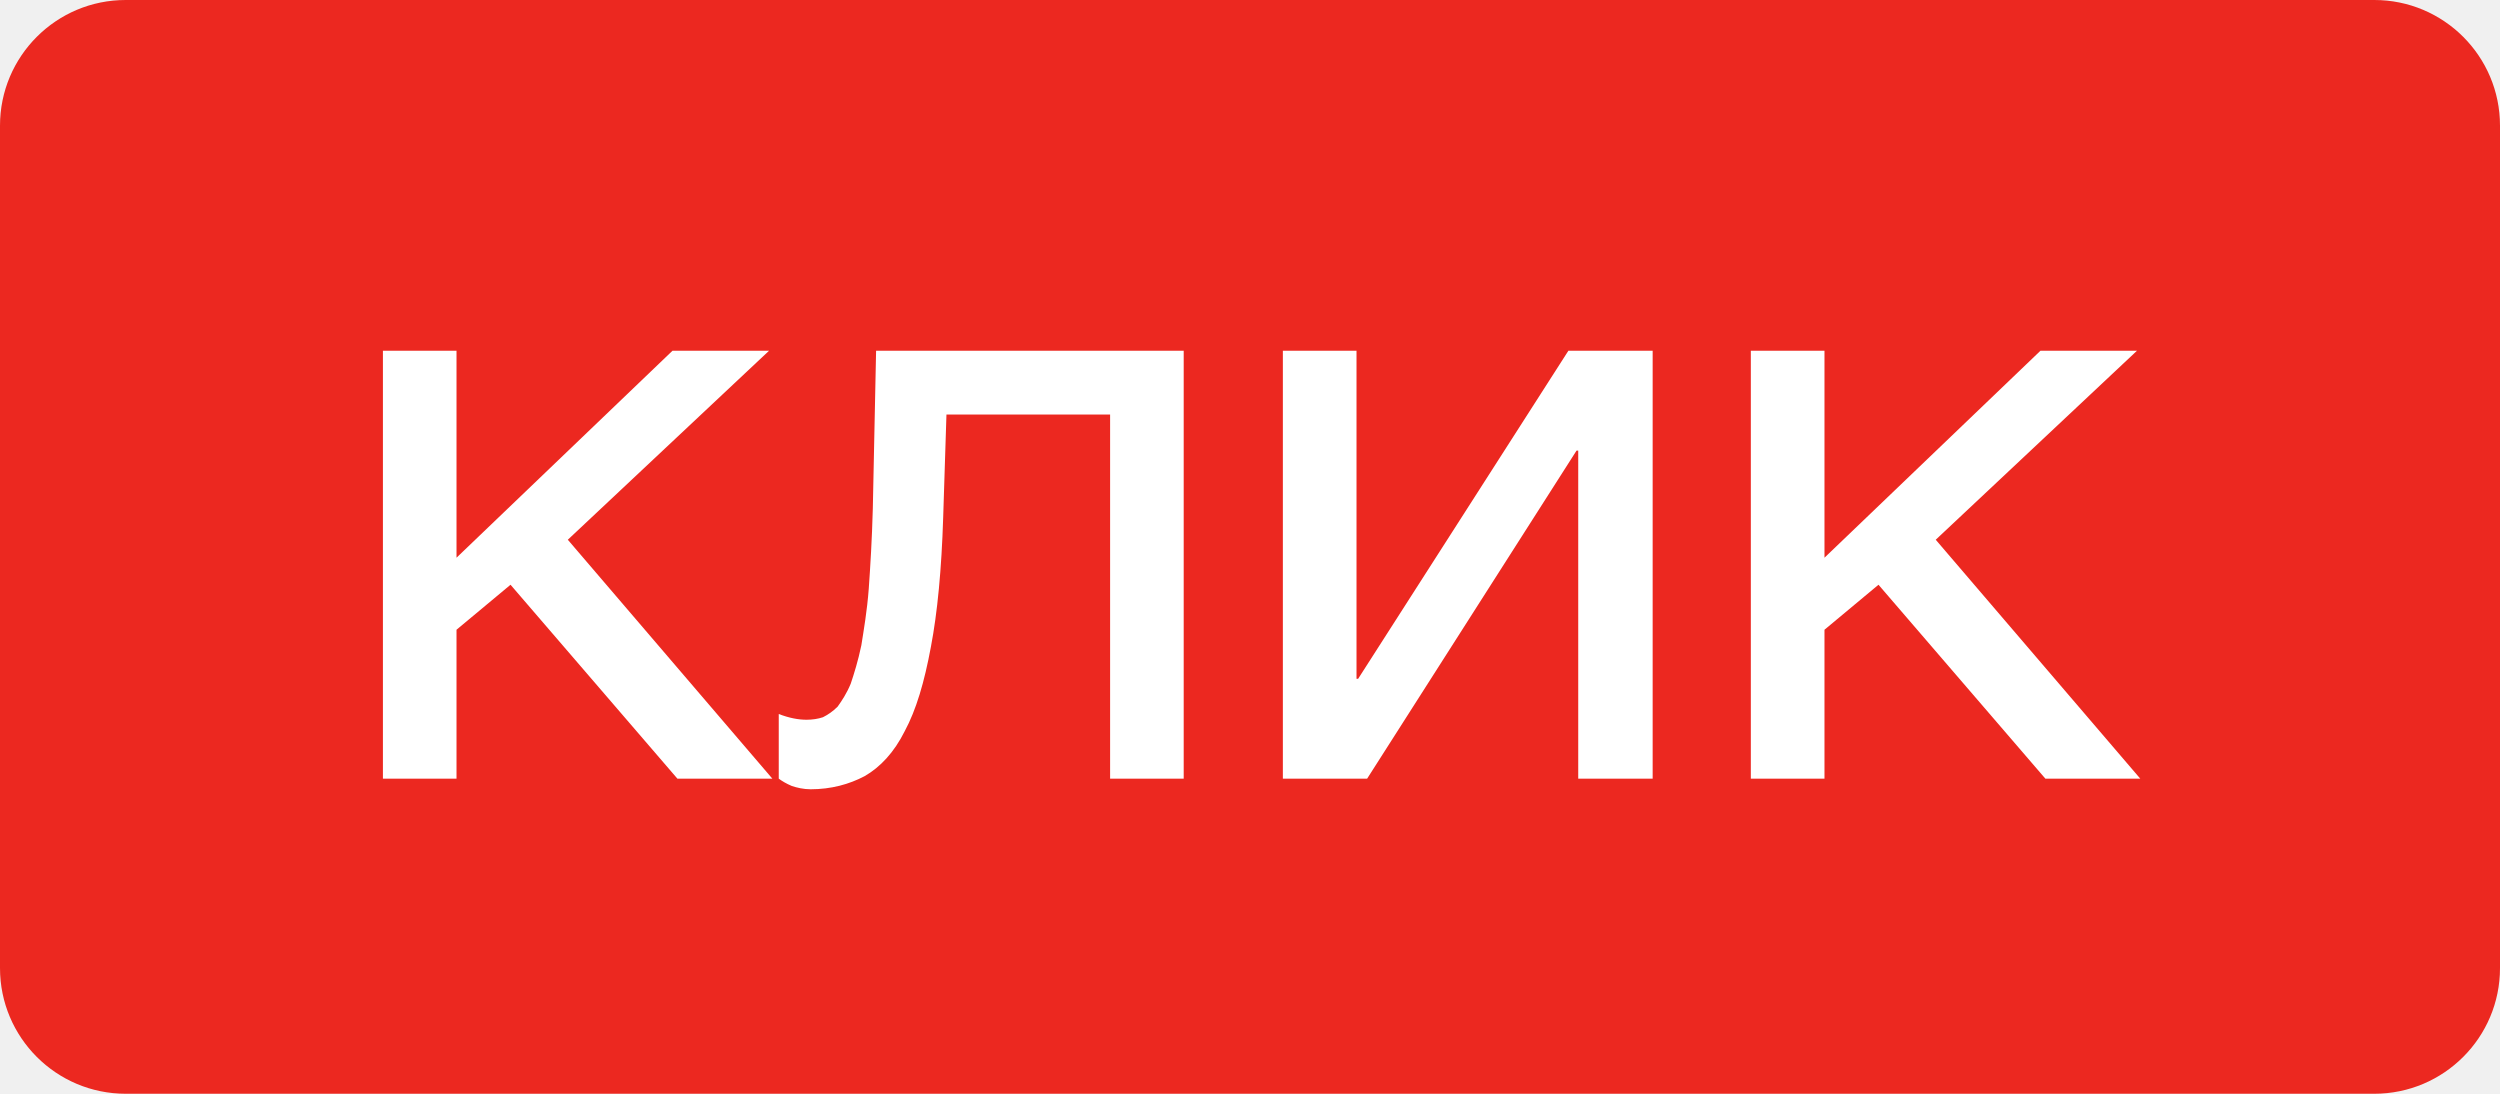
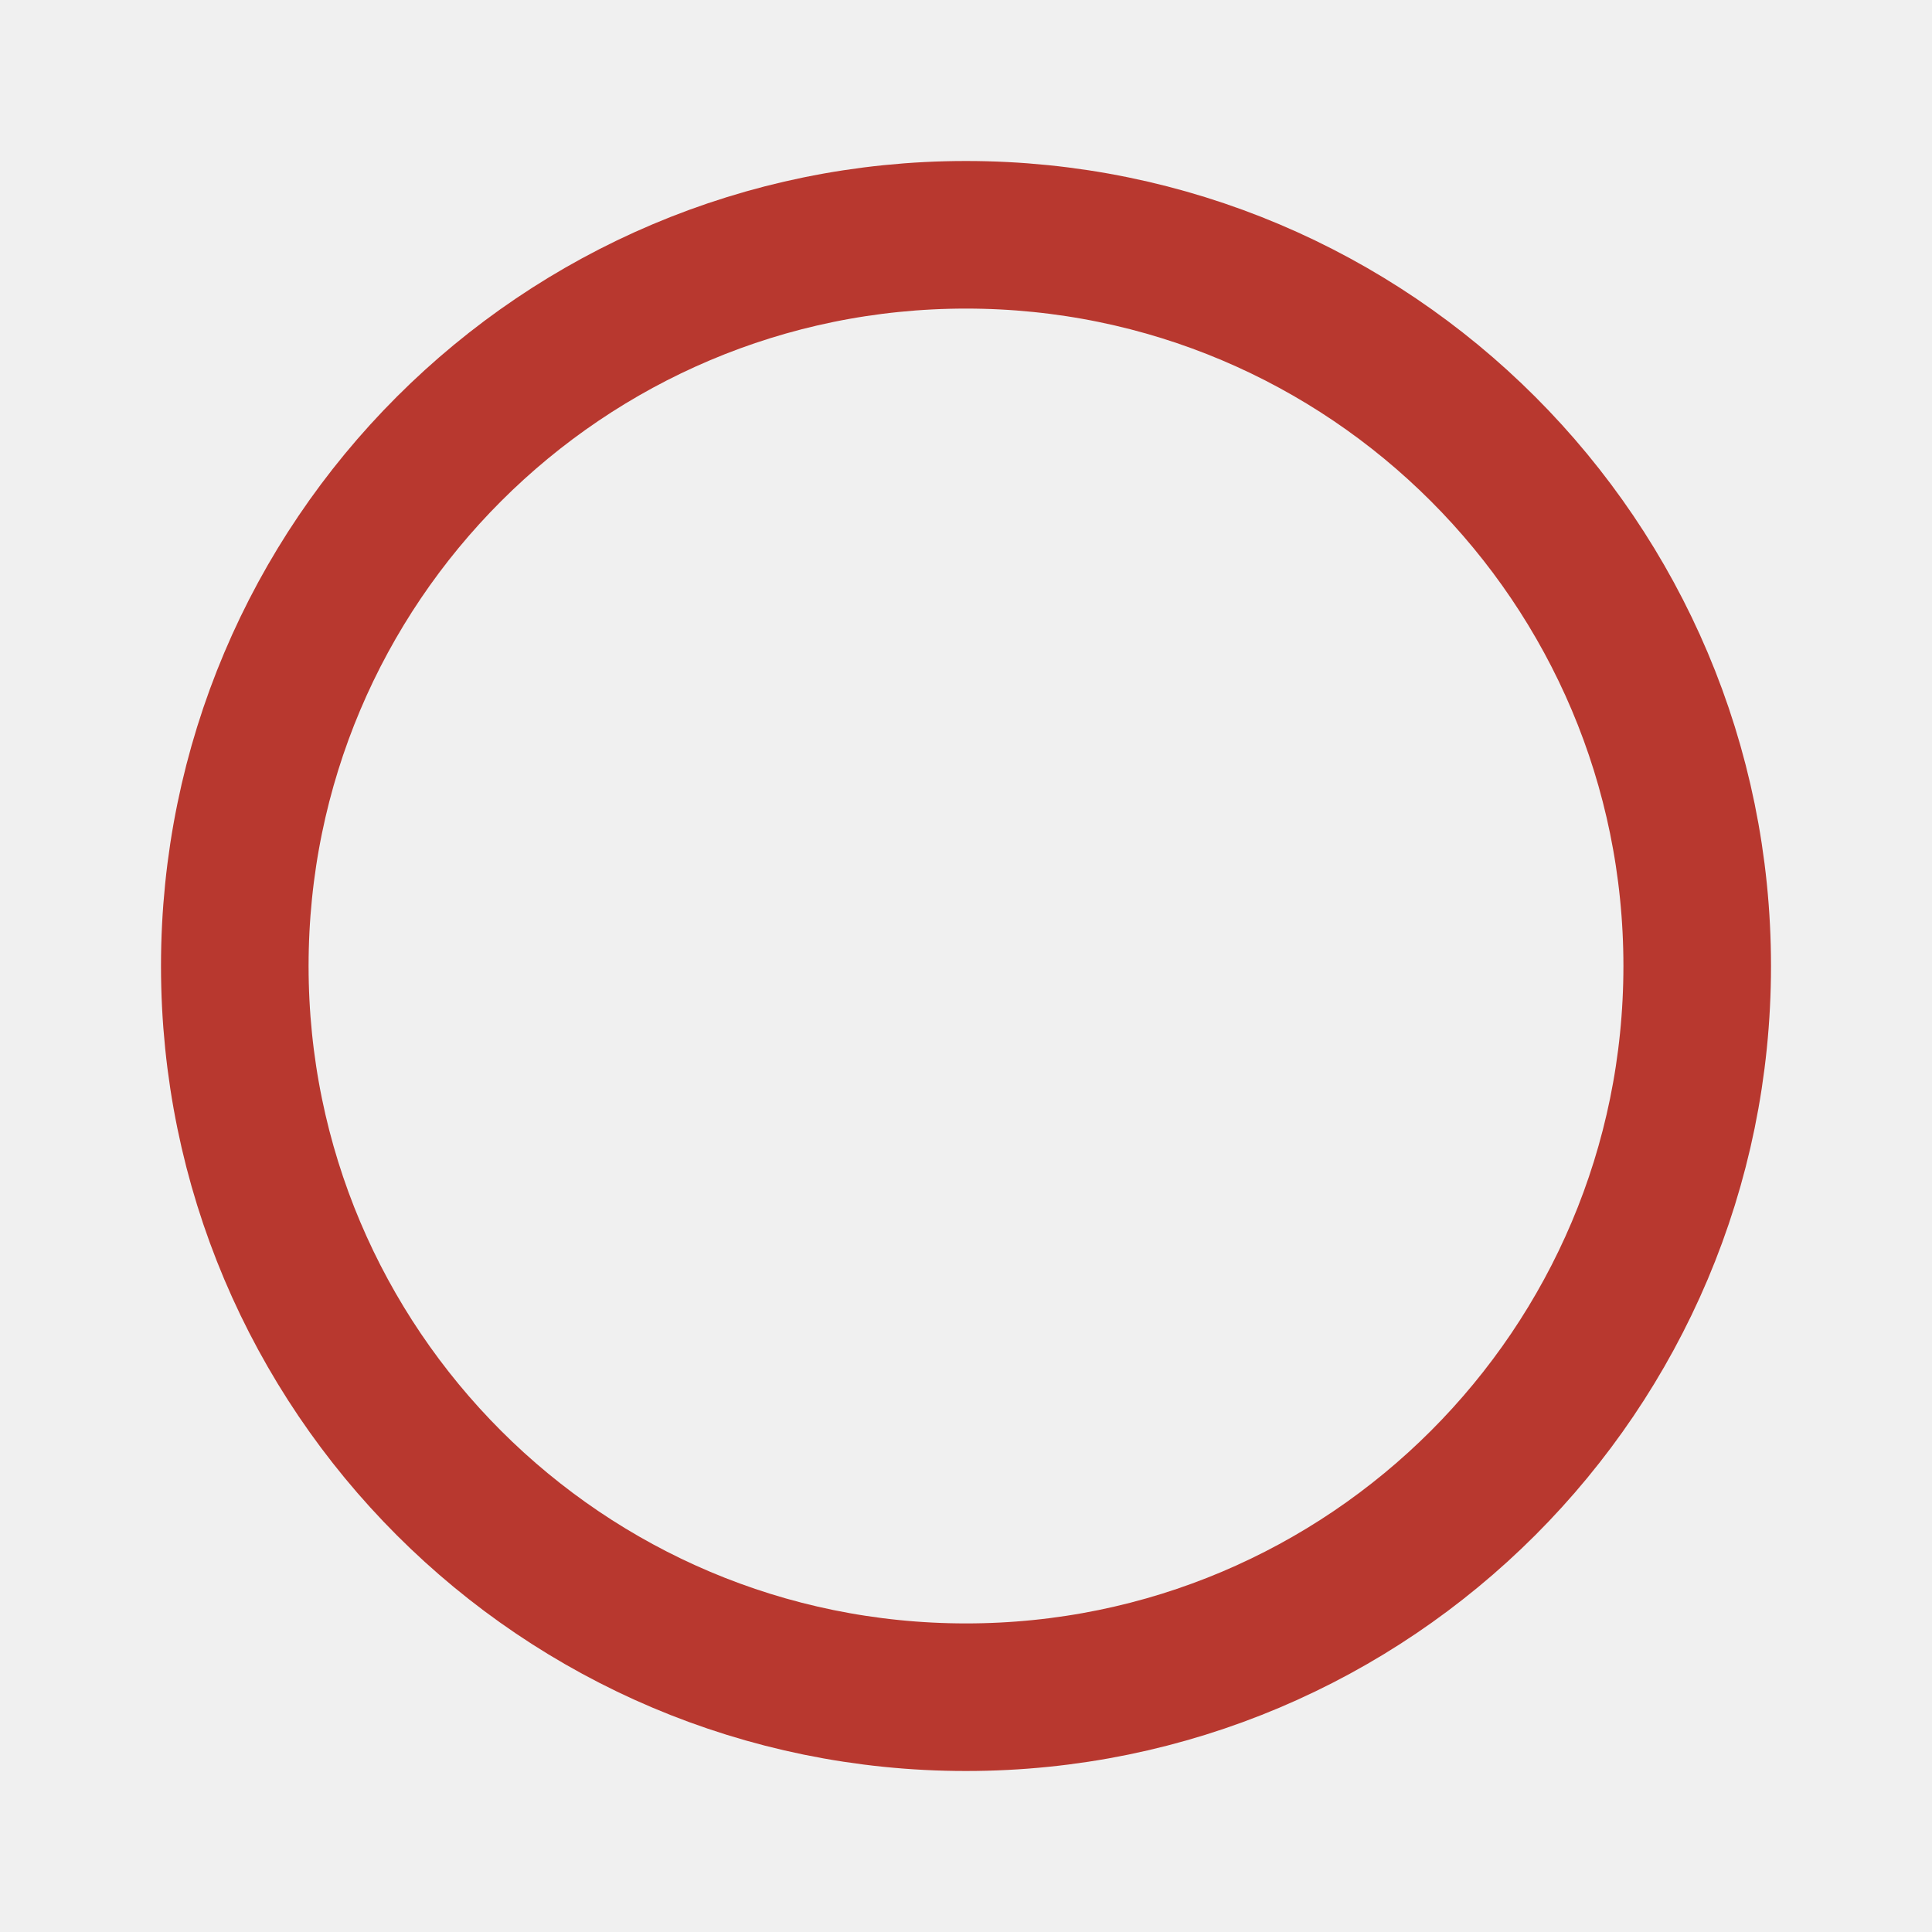
- <svg xmlns="http://www.w3.org/2000/svg" width="48" height="21" viewBox="0 0 48 21" fill="none">
-   <rect width="48" height="21" rx="2.413" fill="#EC2820" />
-   <path d="M8.765 10.708L12.912 6.734H14.766L10.902 10.363L14.829 14.95H13.006L9.802 11.227L8.765 12.091V14.95H7.352V6.734H8.765V10.708ZM18.109 9.939C18.078 10.928 17.999 11.761 17.873 12.421C17.748 13.096 17.591 13.63 17.371 14.038C17.167 14.447 16.9 14.73 16.601 14.902C16.303 15.059 15.957 15.154 15.564 15.154C15.423 15.154 15.297 15.122 15.203 15.091C15.093 15.044 15.015 14.997 14.952 14.95V13.709C15.156 13.787 15.329 13.819 15.486 13.819C15.596 13.819 15.706 13.803 15.8 13.771C15.894 13.724 15.989 13.661 16.083 13.567C16.161 13.457 16.256 13.316 16.334 13.127C16.397 12.939 16.476 12.688 16.538 12.389C16.585 12.091 16.648 11.729 16.68 11.305C16.711 10.865 16.742 10.363 16.758 9.766L16.821 6.734H22.727V14.95H21.314V7.959H18.172L18.109 9.939ZM26.045 13.033H26.076L30.113 6.734H31.731V14.95H30.302V8.651H30.27L26.249 14.95H24.631V6.734H26.045V13.033ZM35.03 10.708L39.177 6.734H41.03L37.166 10.363L41.093 14.95H39.271L36.067 11.227L35.03 12.091V14.95H33.616V6.734H35.03V10.708Z" fill="white" />
+ <svg xmlns="http://www.w3.org/2000/svg" width="36" height="36" viewBox="0 0 36 36" fill="none">
+   <rect x="4.375" y="4.375" width="27.25" height="27.25" rx="13.625" stroke="#B8382F" stroke-width="2.75" />
</svg>
